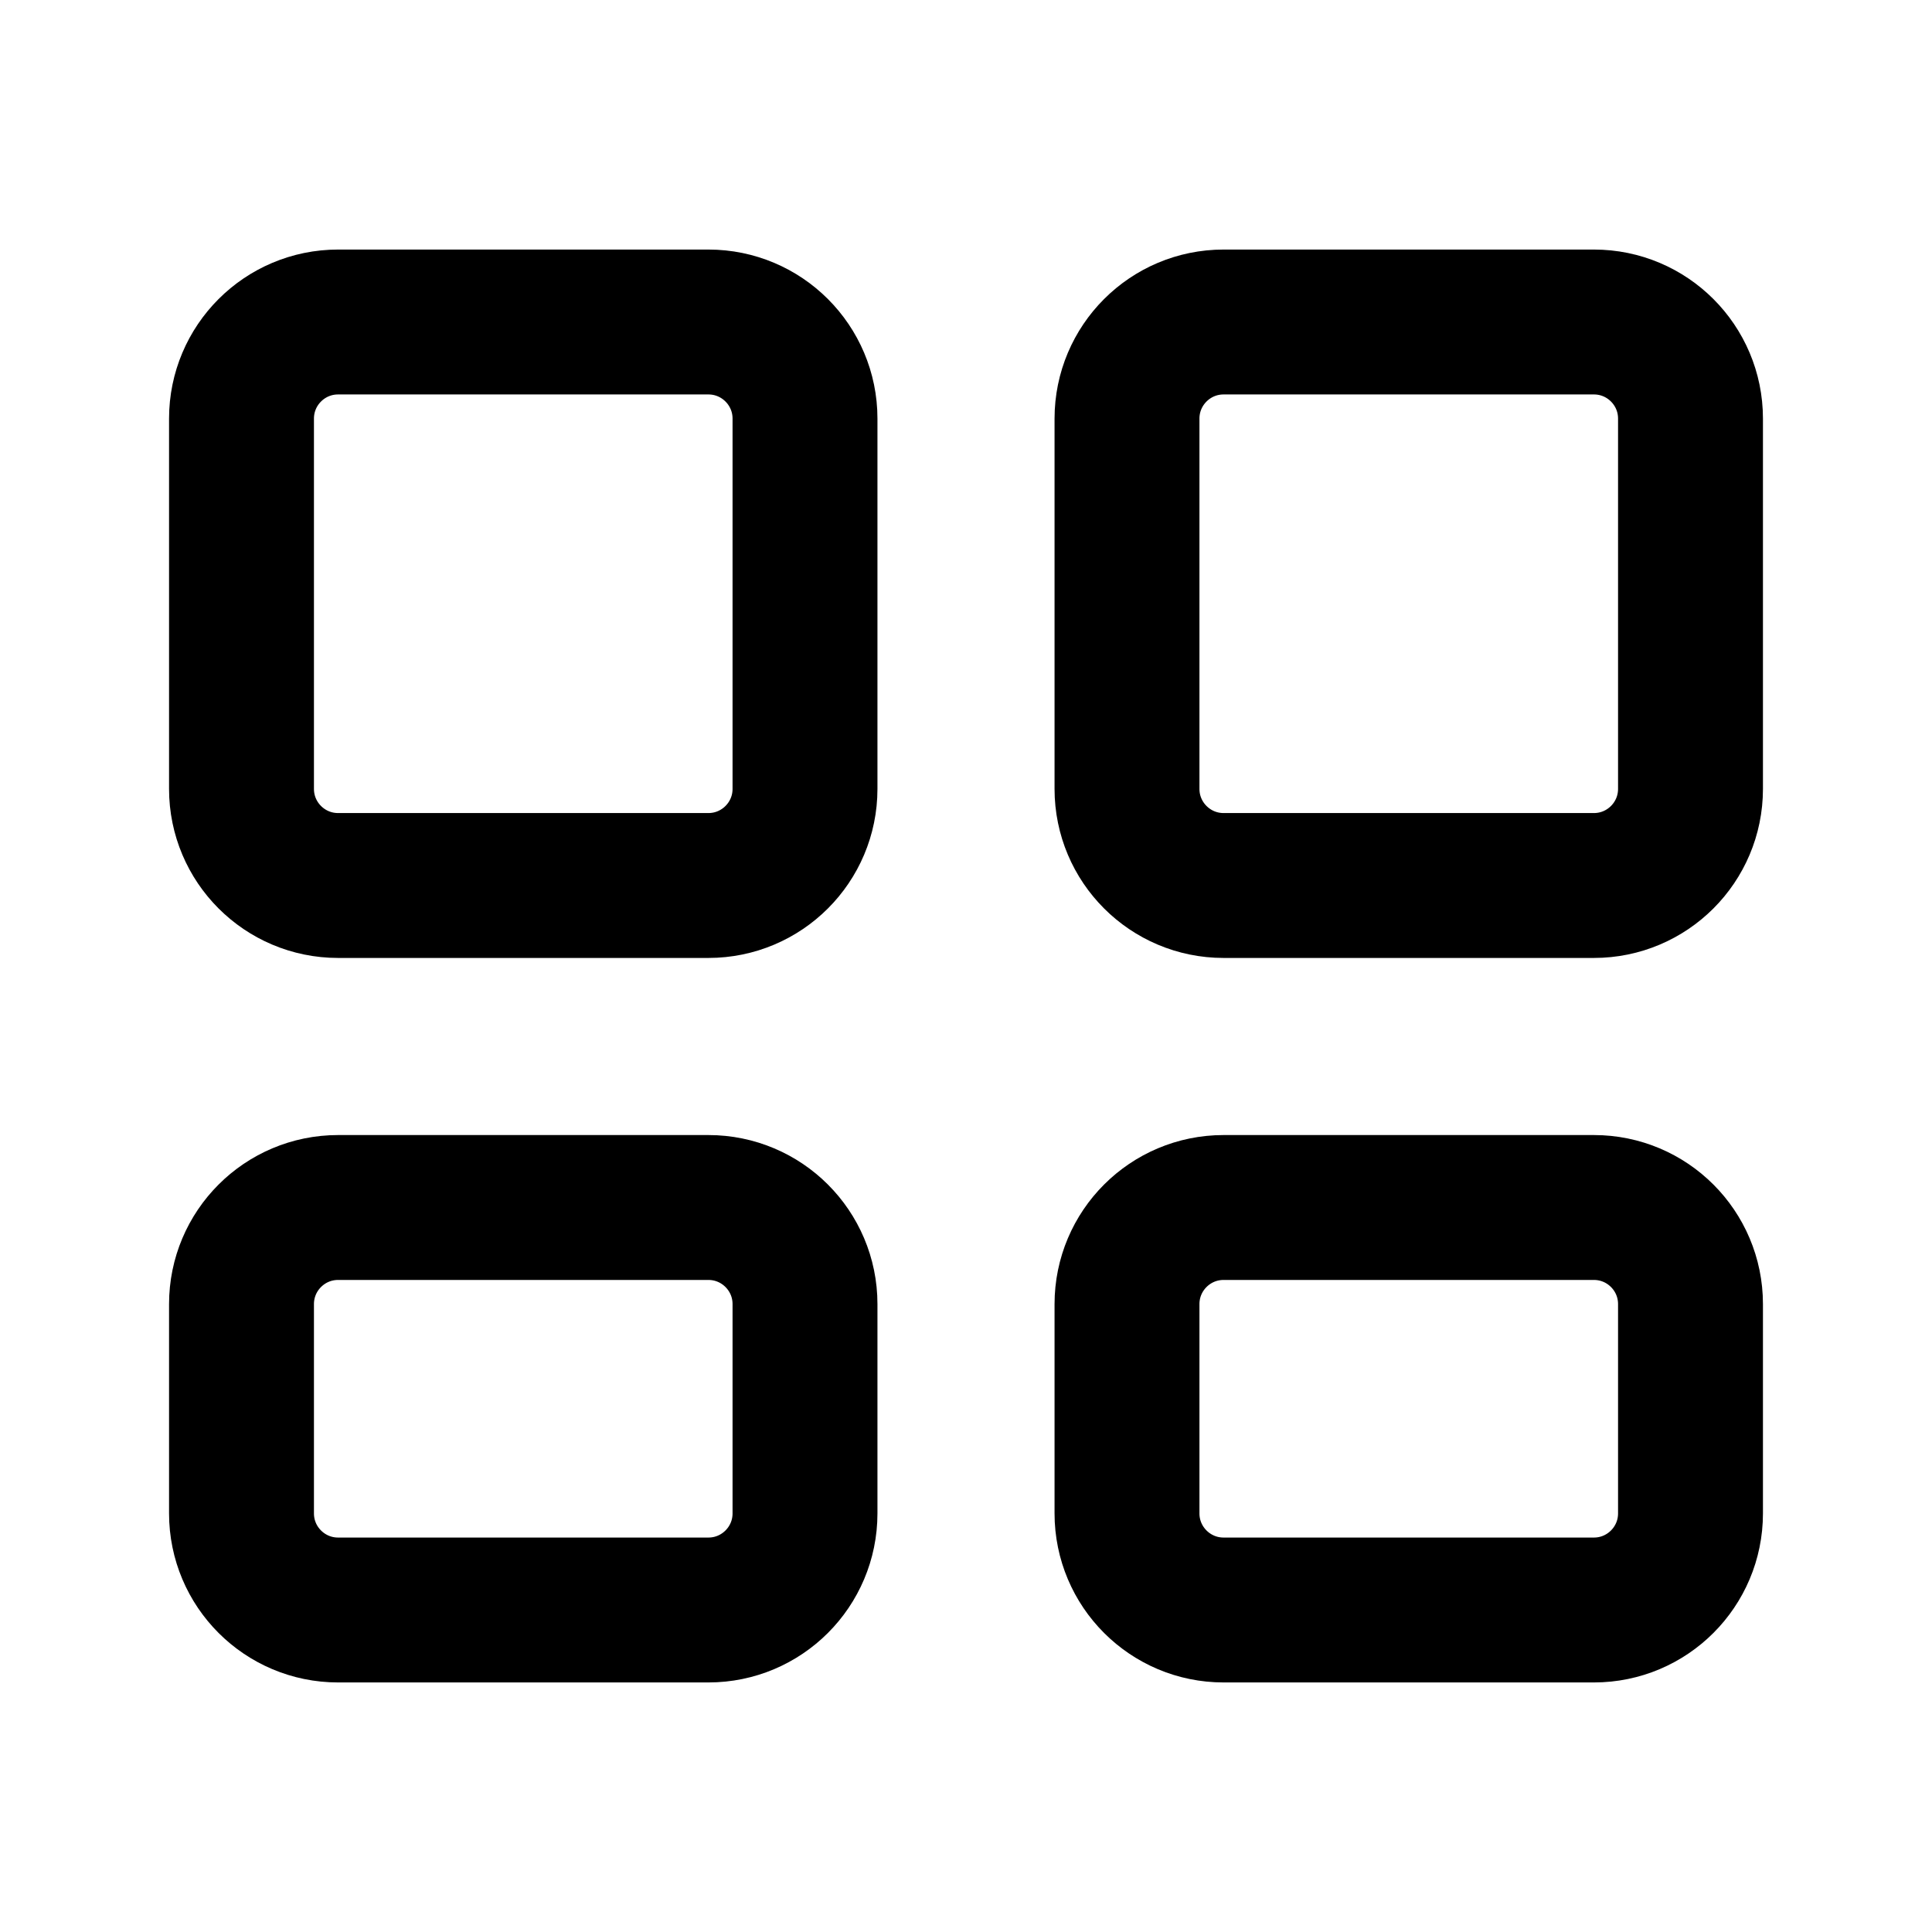
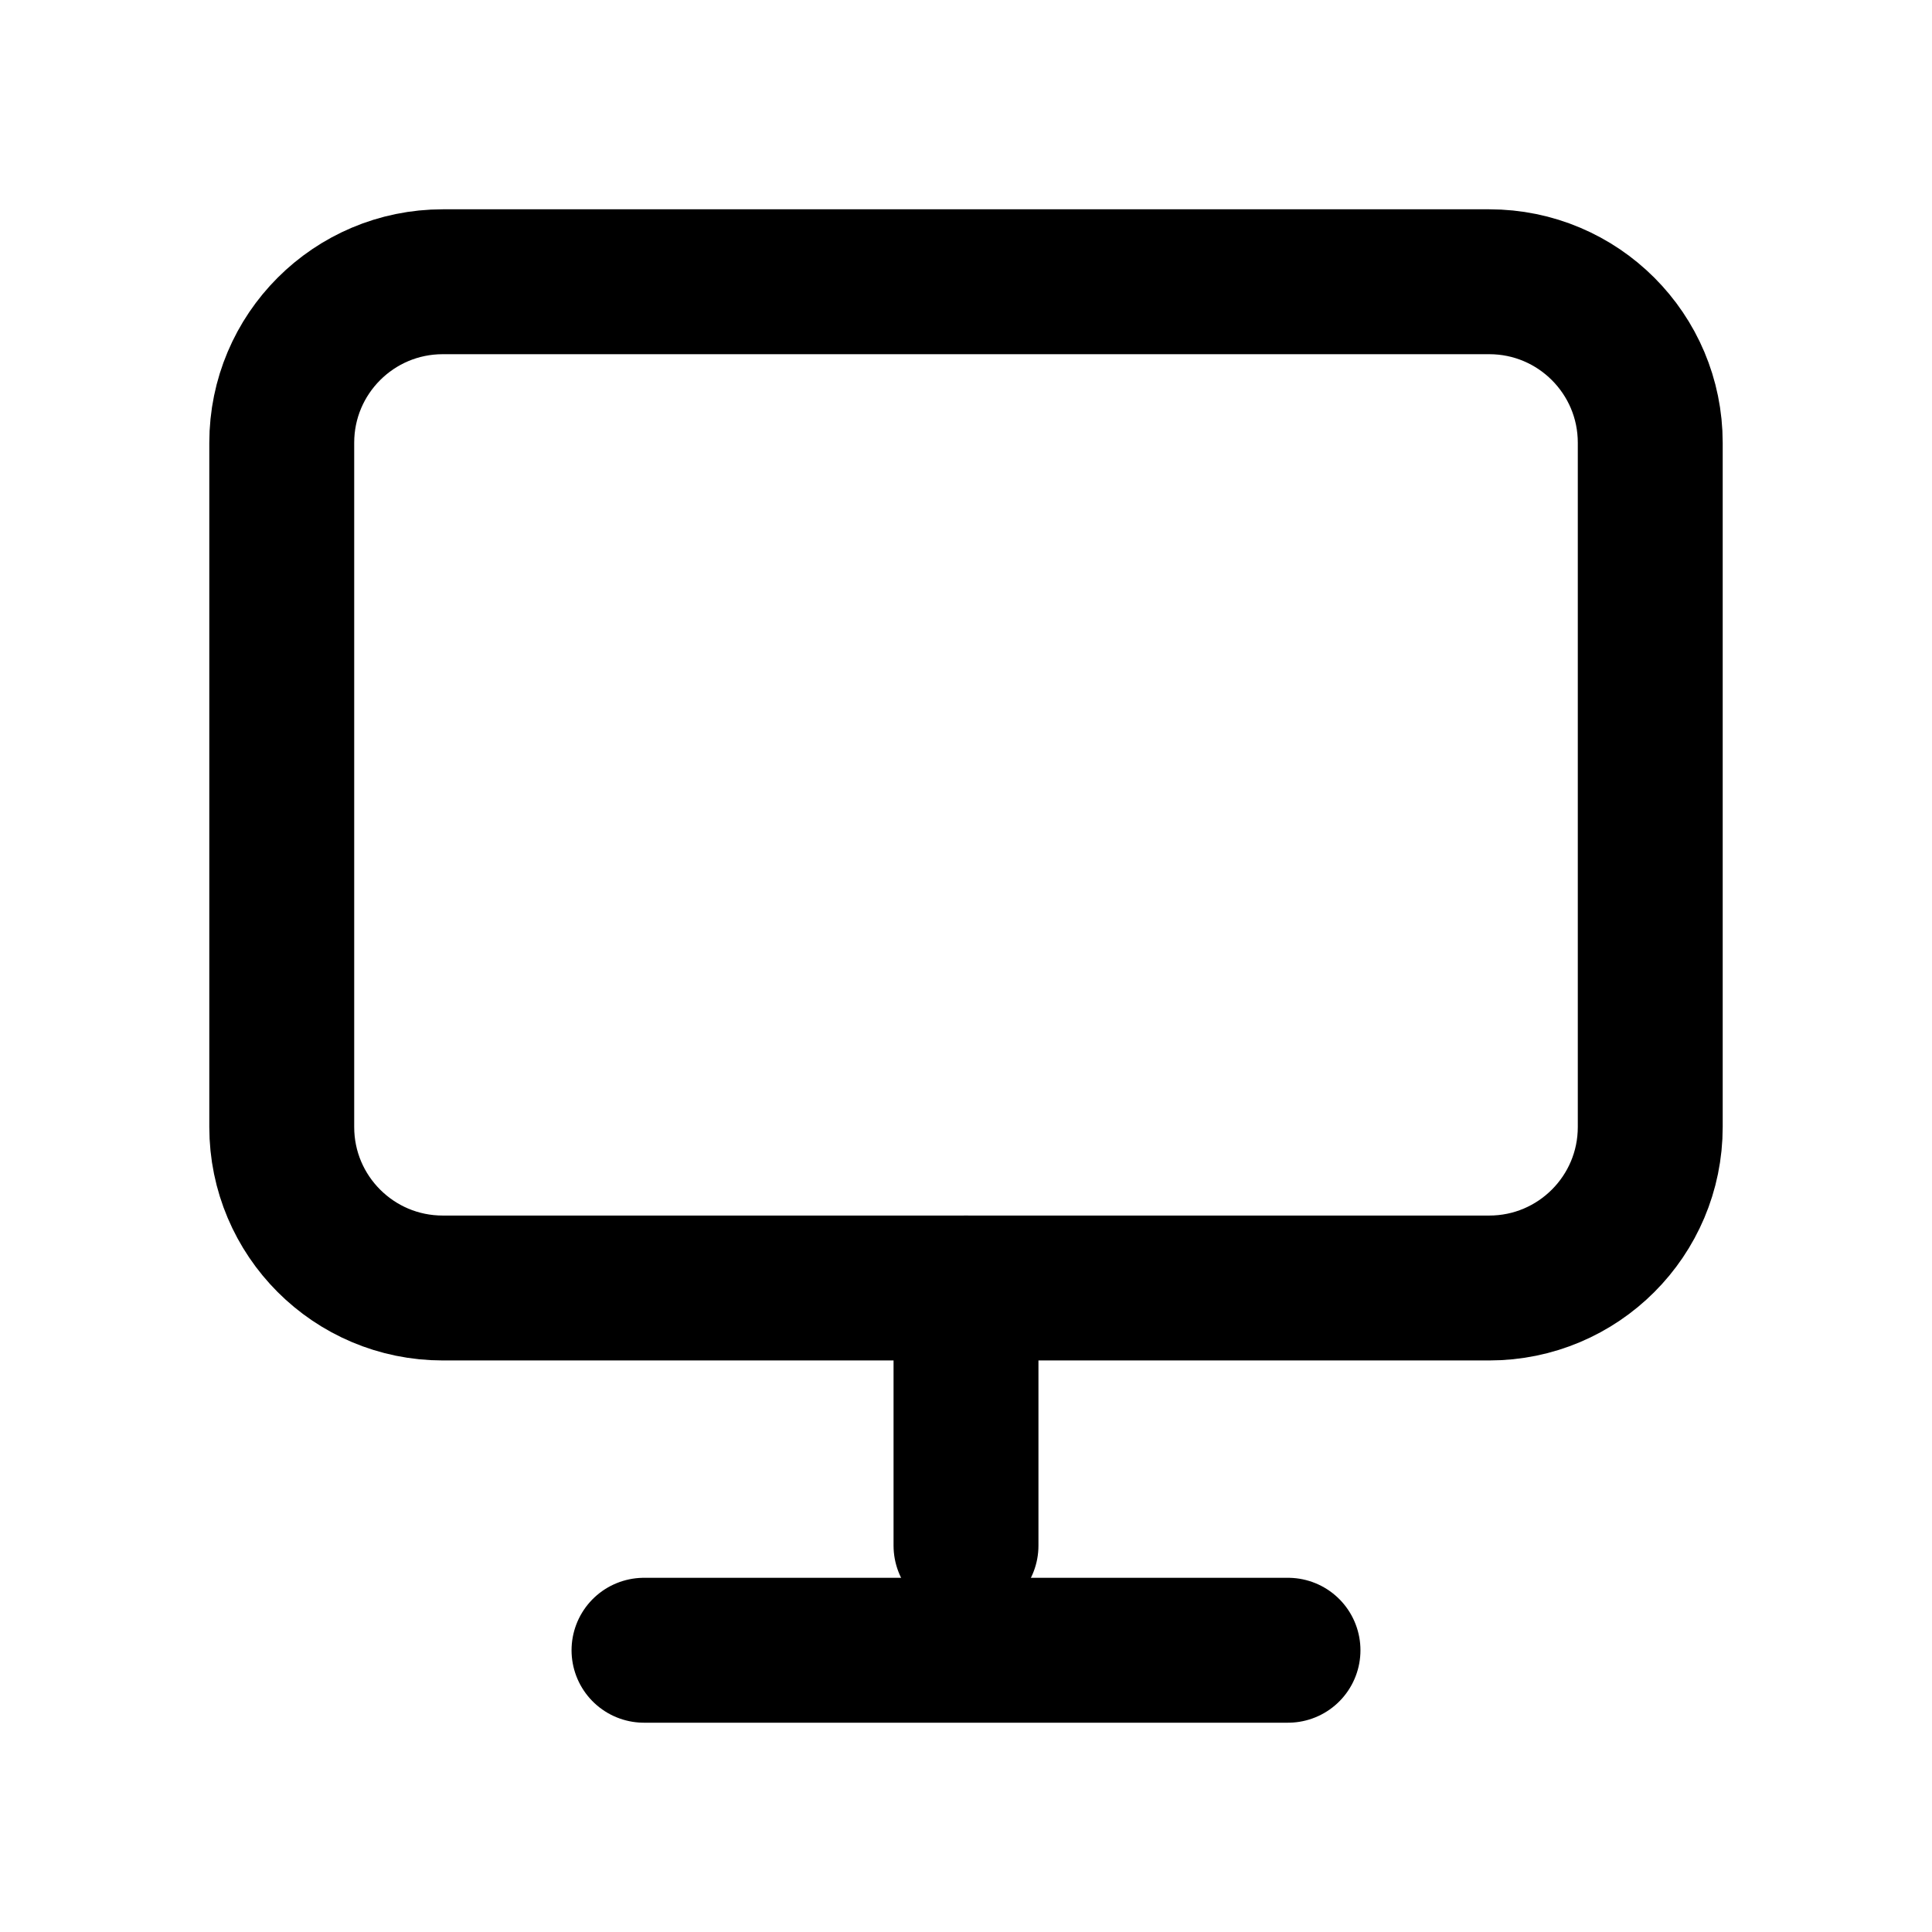
<svg xmlns="http://www.w3.org/2000/svg" fill="none" stroke="currentColor" stroke-width="1.8" stroke-linecap="round" stroke-linejoin="round" viewBox="0 0 24 24" aria-hidden="true">
-   <rect x="3" y="4" width="7" height="7" rx="1.2" />
-   <rect x="14" y="4" width="7" height="7" rx="1.2" />
-   <rect x="3" y="15" width="7" height="5" rx="1.2" />
-   <rect x="14" y="15" width="7" height="5" rx="1.2" />
+   <rect x="3.5" y="3.5" width="17" height="12.5" rx="2" />
+   <path d="M12 16v3.2" />
+   <path d="M8 20.5h8" />
</svg>
